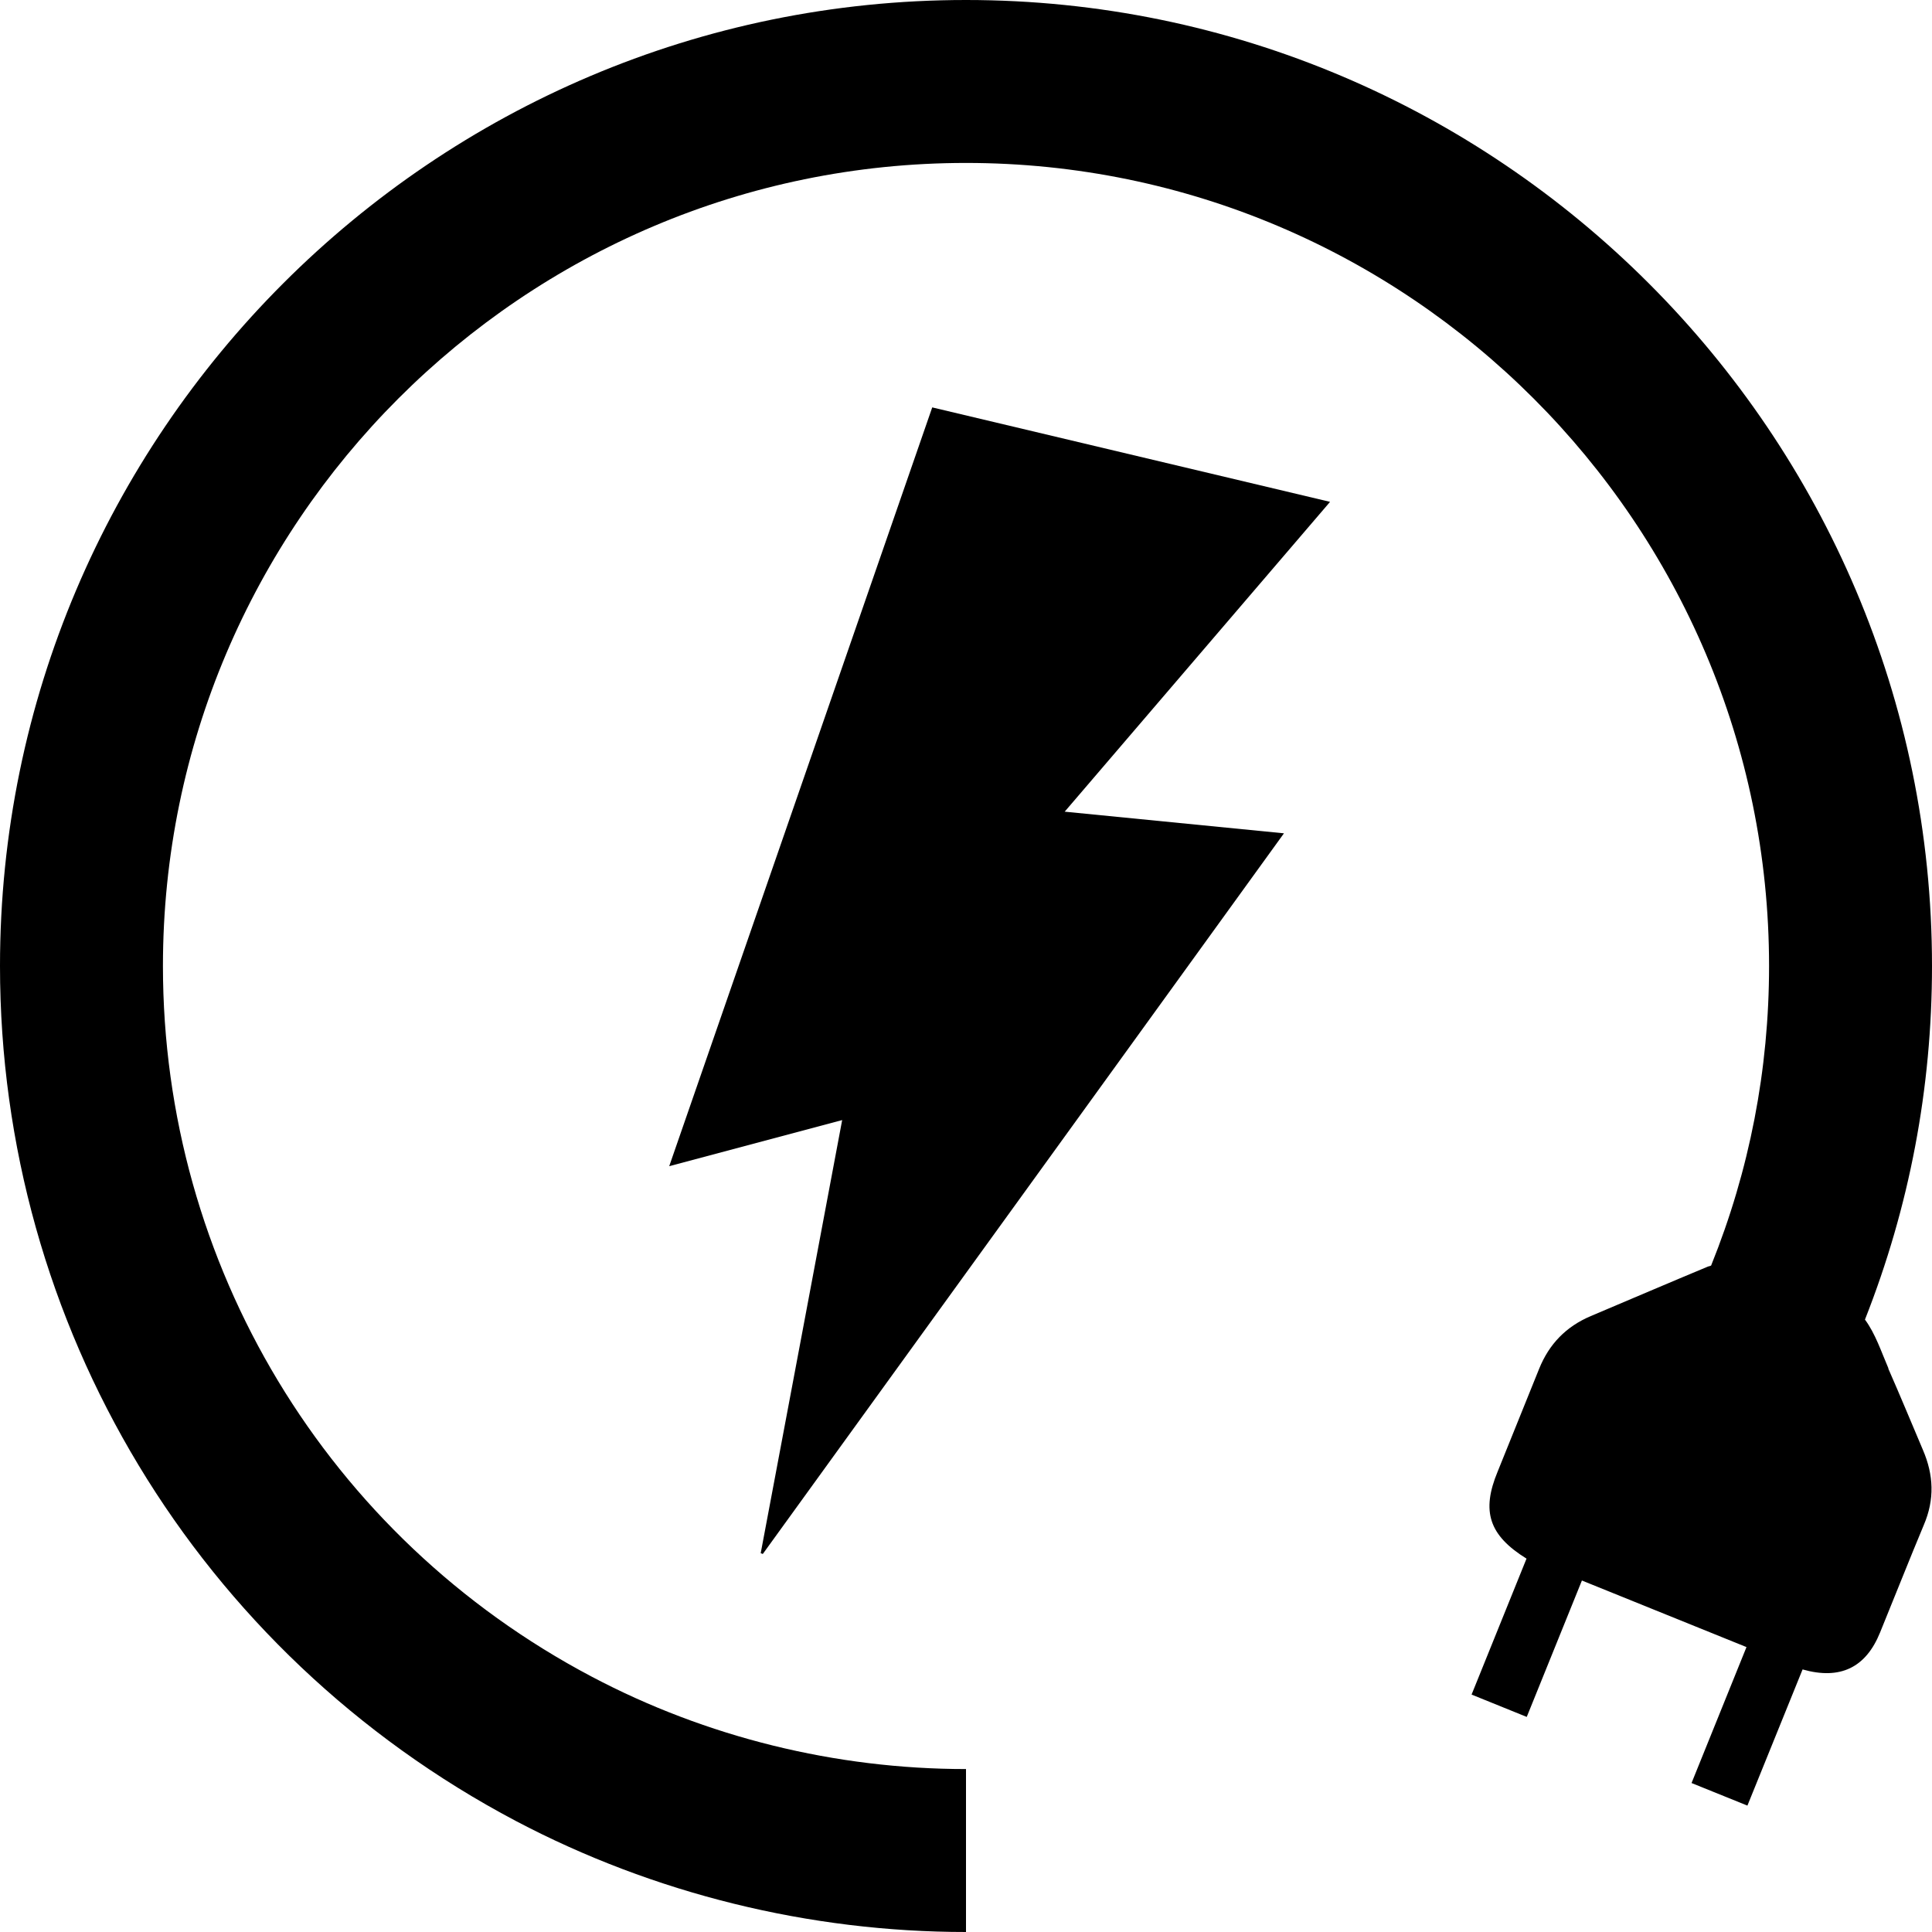
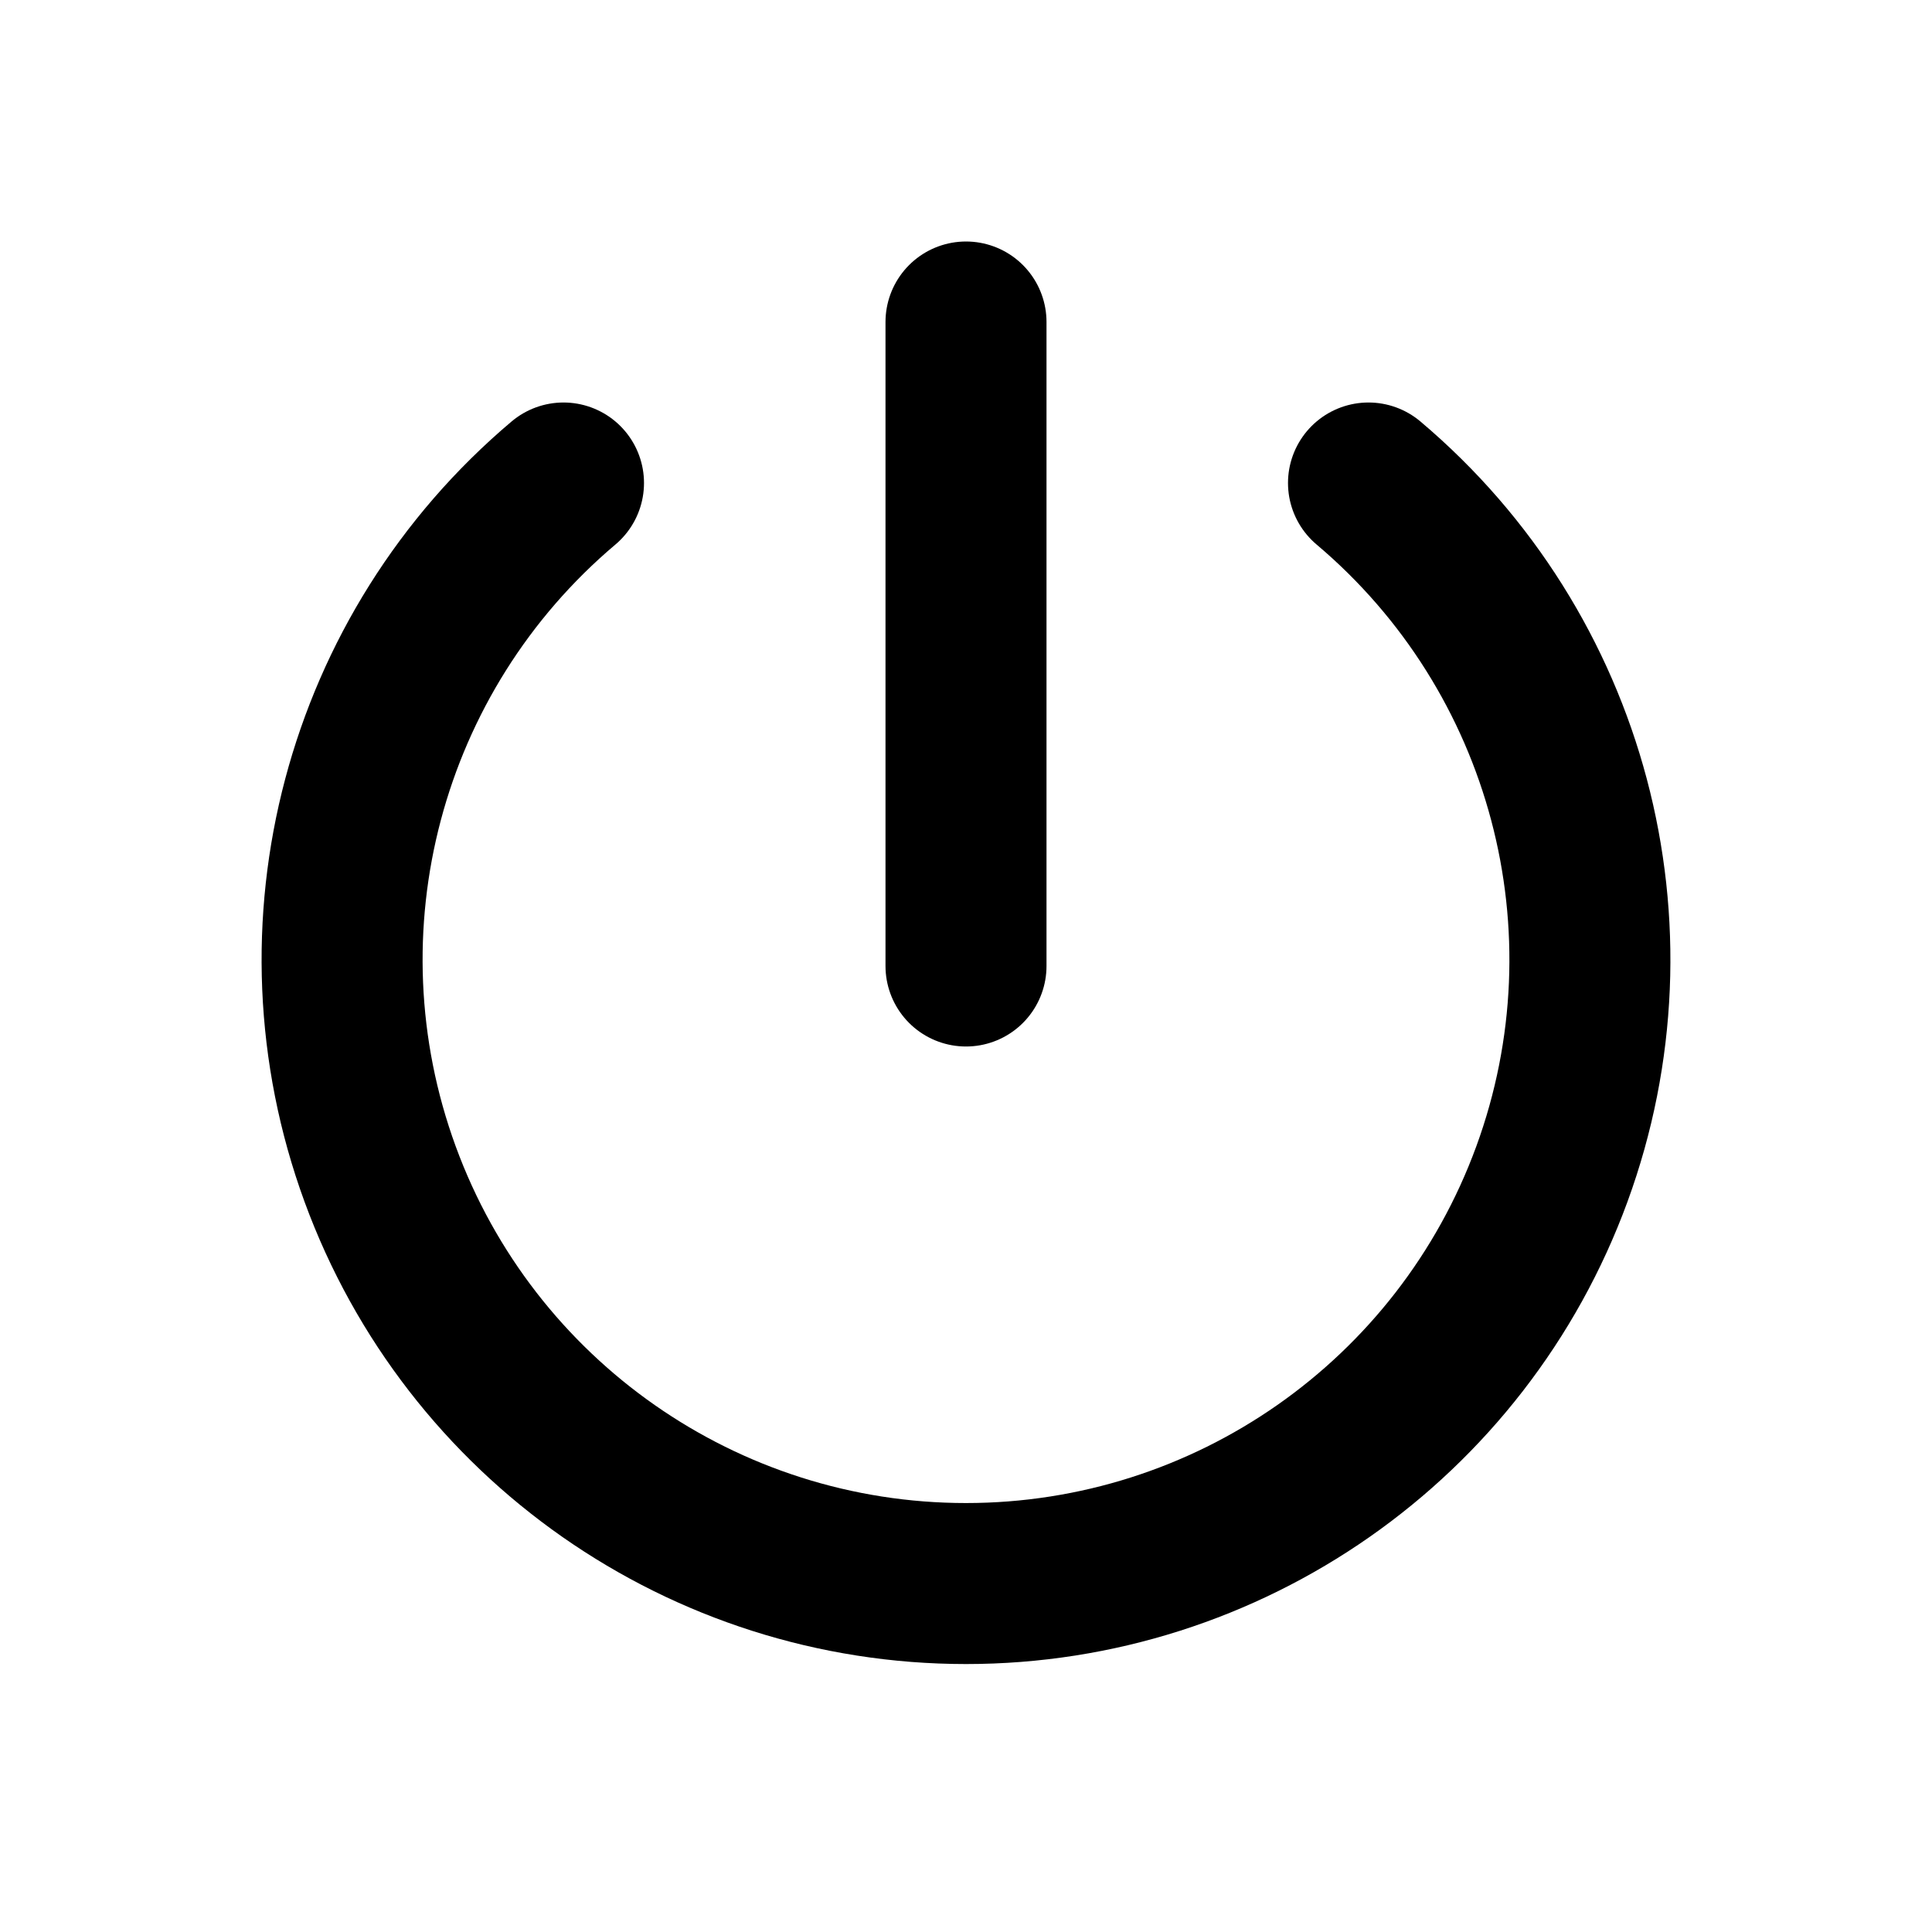
- <svg xmlns="http://www.w3.org/2000/svg" id="Calque_2" data-name="Calque 2" viewBox="0 0 83 83">
-   <defs>
-     <style>
-             .cls-1 {
- 
-             }
-         </style>
-   </defs>
-   <g id="Calque_1-2" data-name="Calque 1">
-     <g>
-       <path class="cls-1" d="m40.05,17.5c-3.77,10.88-7.53,21.72-11.3,32.6,2.48-.66,4.91-1.31,7.43-1.98-1.17,6.25-2.34,12.43-3.5,18.61.03,0,.06.02.09.03,7.45-10.3,14.91-20.61,22.39-30.96-3.16-.31-6.26-.62-9.42-.93,3.83-4.47,7.6-8.87,11.4-13.31-5.72-1.36-11.41-2.71-17.1-4.06Z" />
-       <path class="cls-1" d="m81.13,58.79c-.31-.72-.56-1.49-1.01-2.1,1.91-4.84,2.88-9.94,2.88-15.19C83,18.62,64.38,0,41.5,0S0,18.62,0,41.5c0,15.44,8.49,29.51,22.16,36.73l1.63-3.1-1.63,3.1c5.92,3.12,12.61,4.77,19.34,4.77v-7c-5.6,0-11.16-1.37-16.08-3.97h0c-11.37-6-18.42-17.7-18.42-30.53C7,22.48,22.48,7,41.5,7s34.5,15.48,34.5,34.5c0,4.45-.84,8.78-2.49,12.87-.04.02-.09.03-.13.04-1.68.7-3.36,1.42-5.04,2.13-1.06.45-1.79,1.2-2.22,2.27l-1.78,4.41c-.71,1.71-.37,2.74,1.24,3.74l-2.36,5.84,2.37.96,2.37-5.86,7.07,2.86-2.36,5.84,2.4.97,2.37-5.85c1.62.46,2.72-.08,3.33-1.59.63-1.54,1.24-3.09,1.88-4.62.47-1.1.42-2.15-.04-3.22-.5-1.18-.98-2.34-1.49-3.5Z" />
-     </g>
-   </g>
+ <svg xmlns="http://www.w3.org/2000/svg" width="24" height="24" viewBox="0 0 24 24" fill="none" stroke="currentColor" stroke-width="2" stroke-linecap="round" stroke-linejoin="round" class="icon icon-tabler icons-tabler-outline icon-tabler-power">
+   <path stroke="none" d="M0 0h24v24H0z" fill="none" />
+   <path d="M7 6a7.75 7.75 0 1 0 10 0" />
+   <path d="M12 4l0 8" />
</svg>
